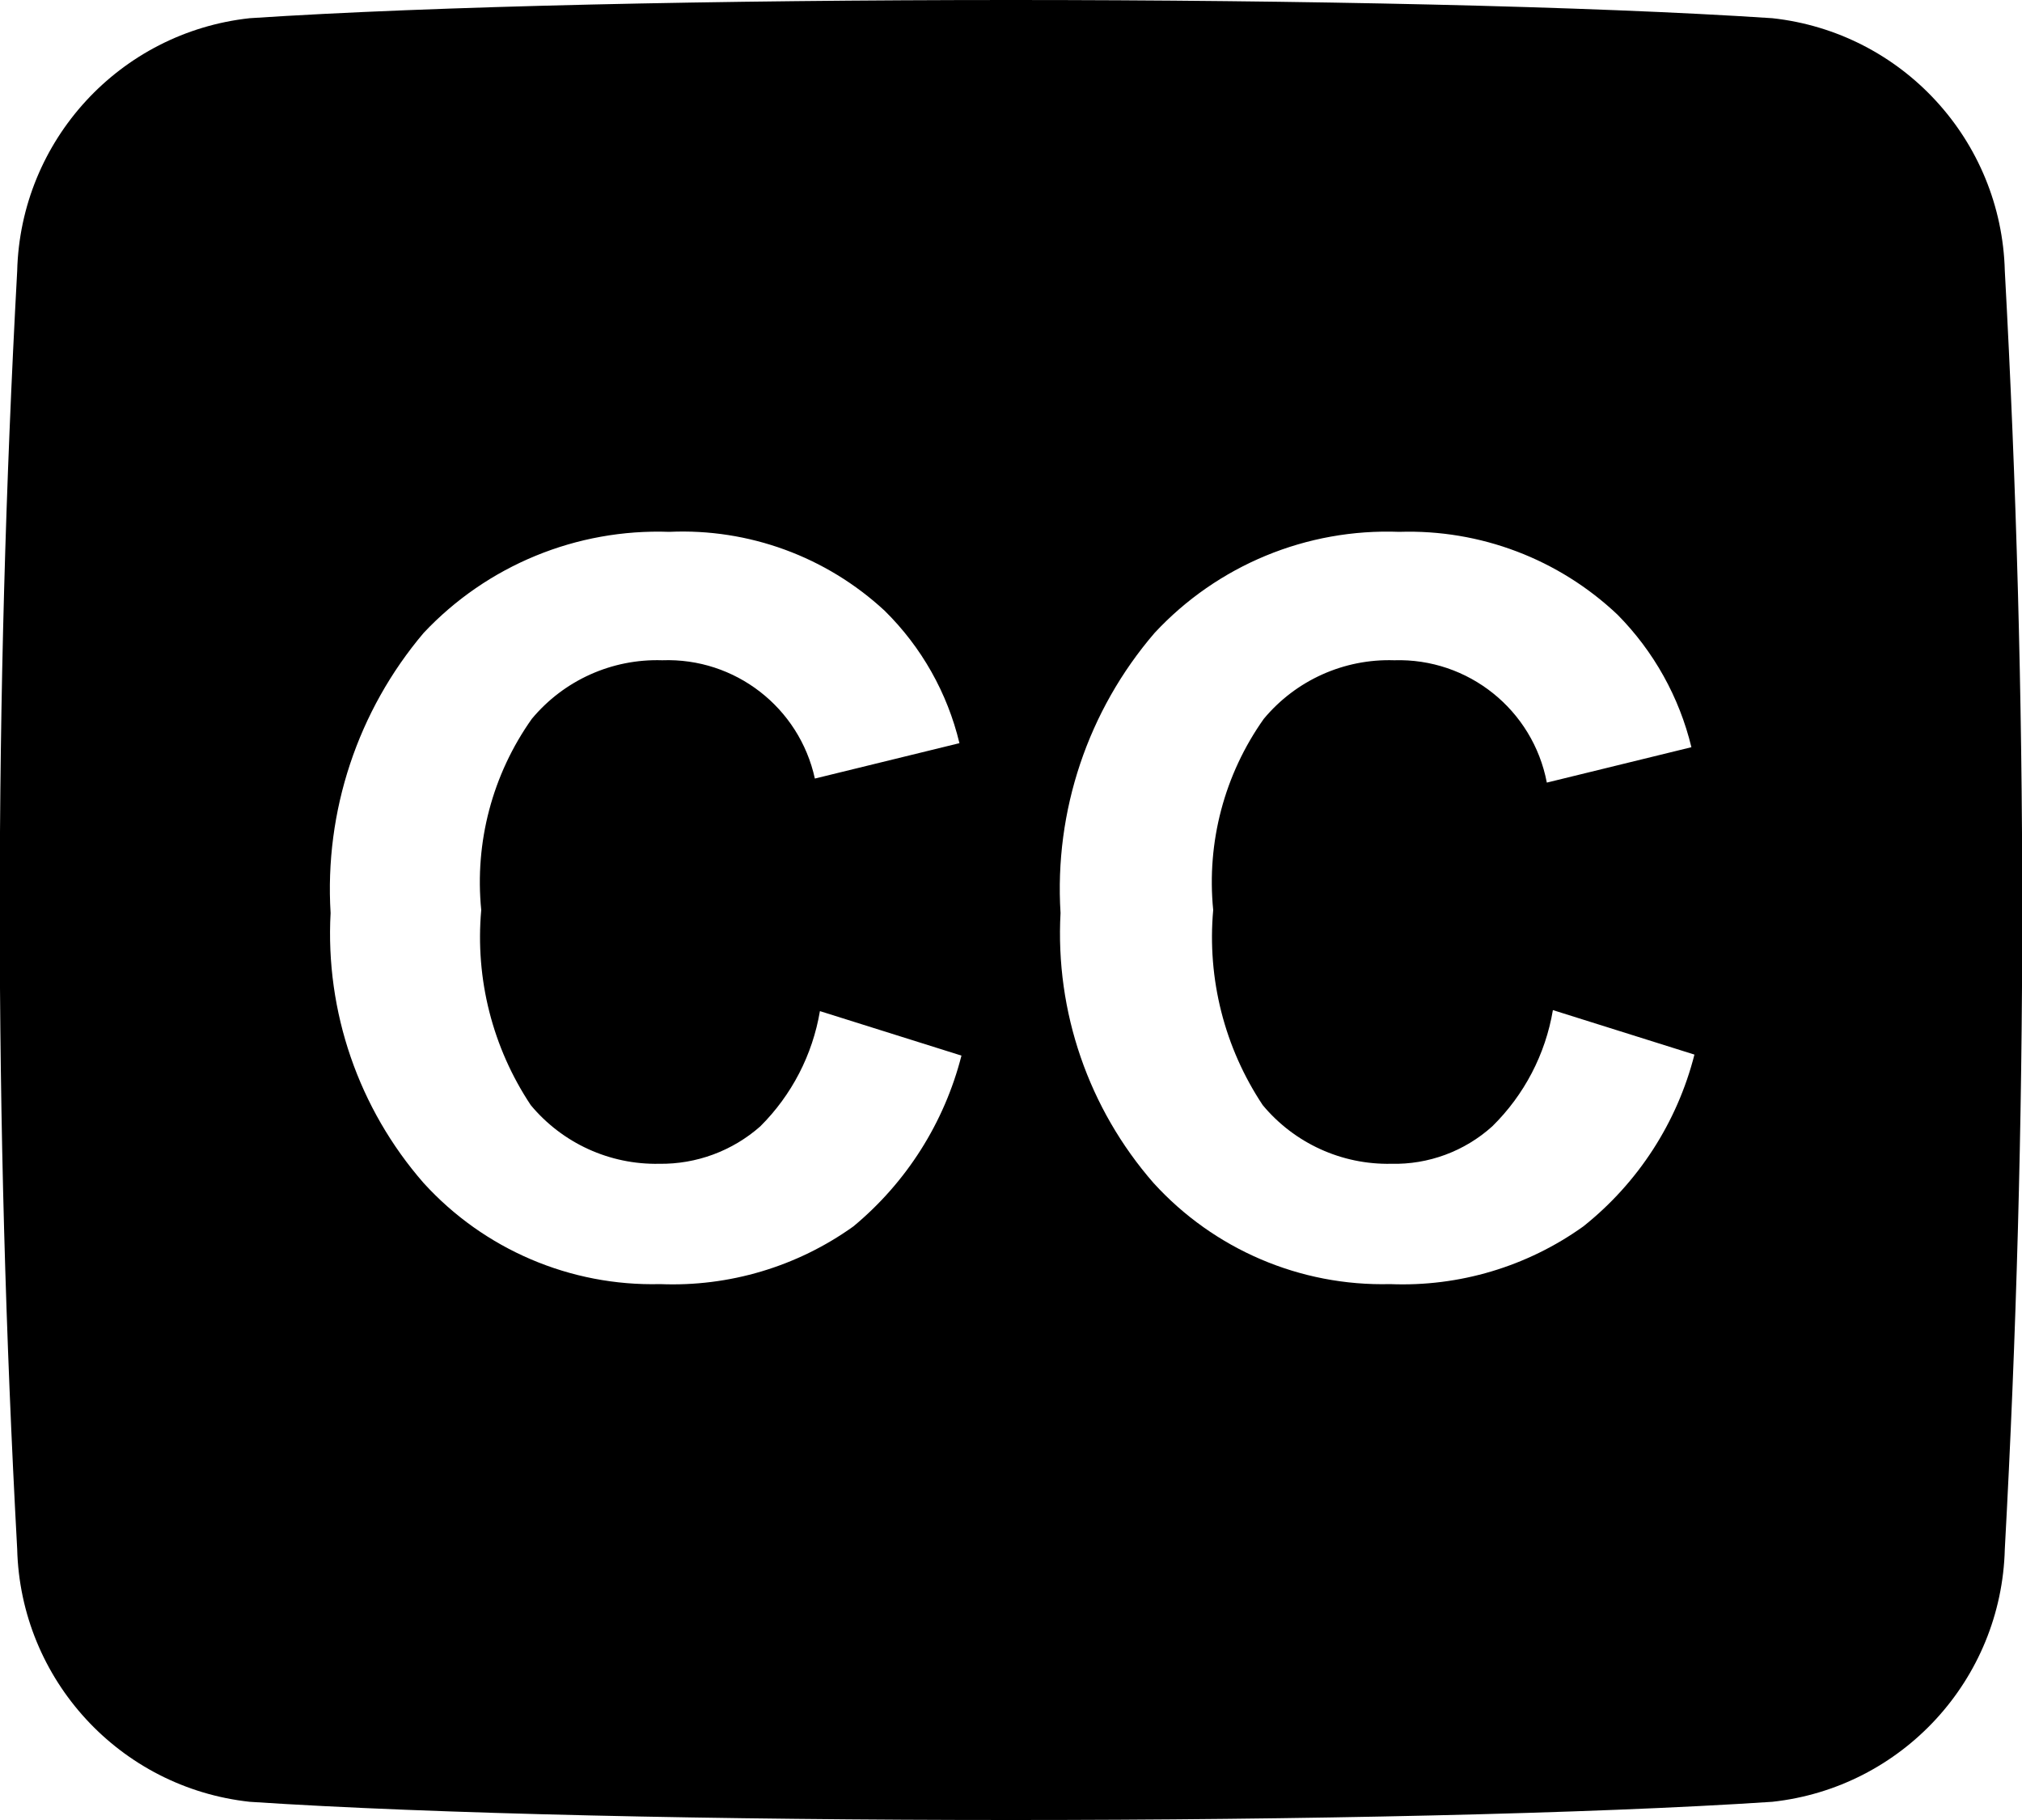
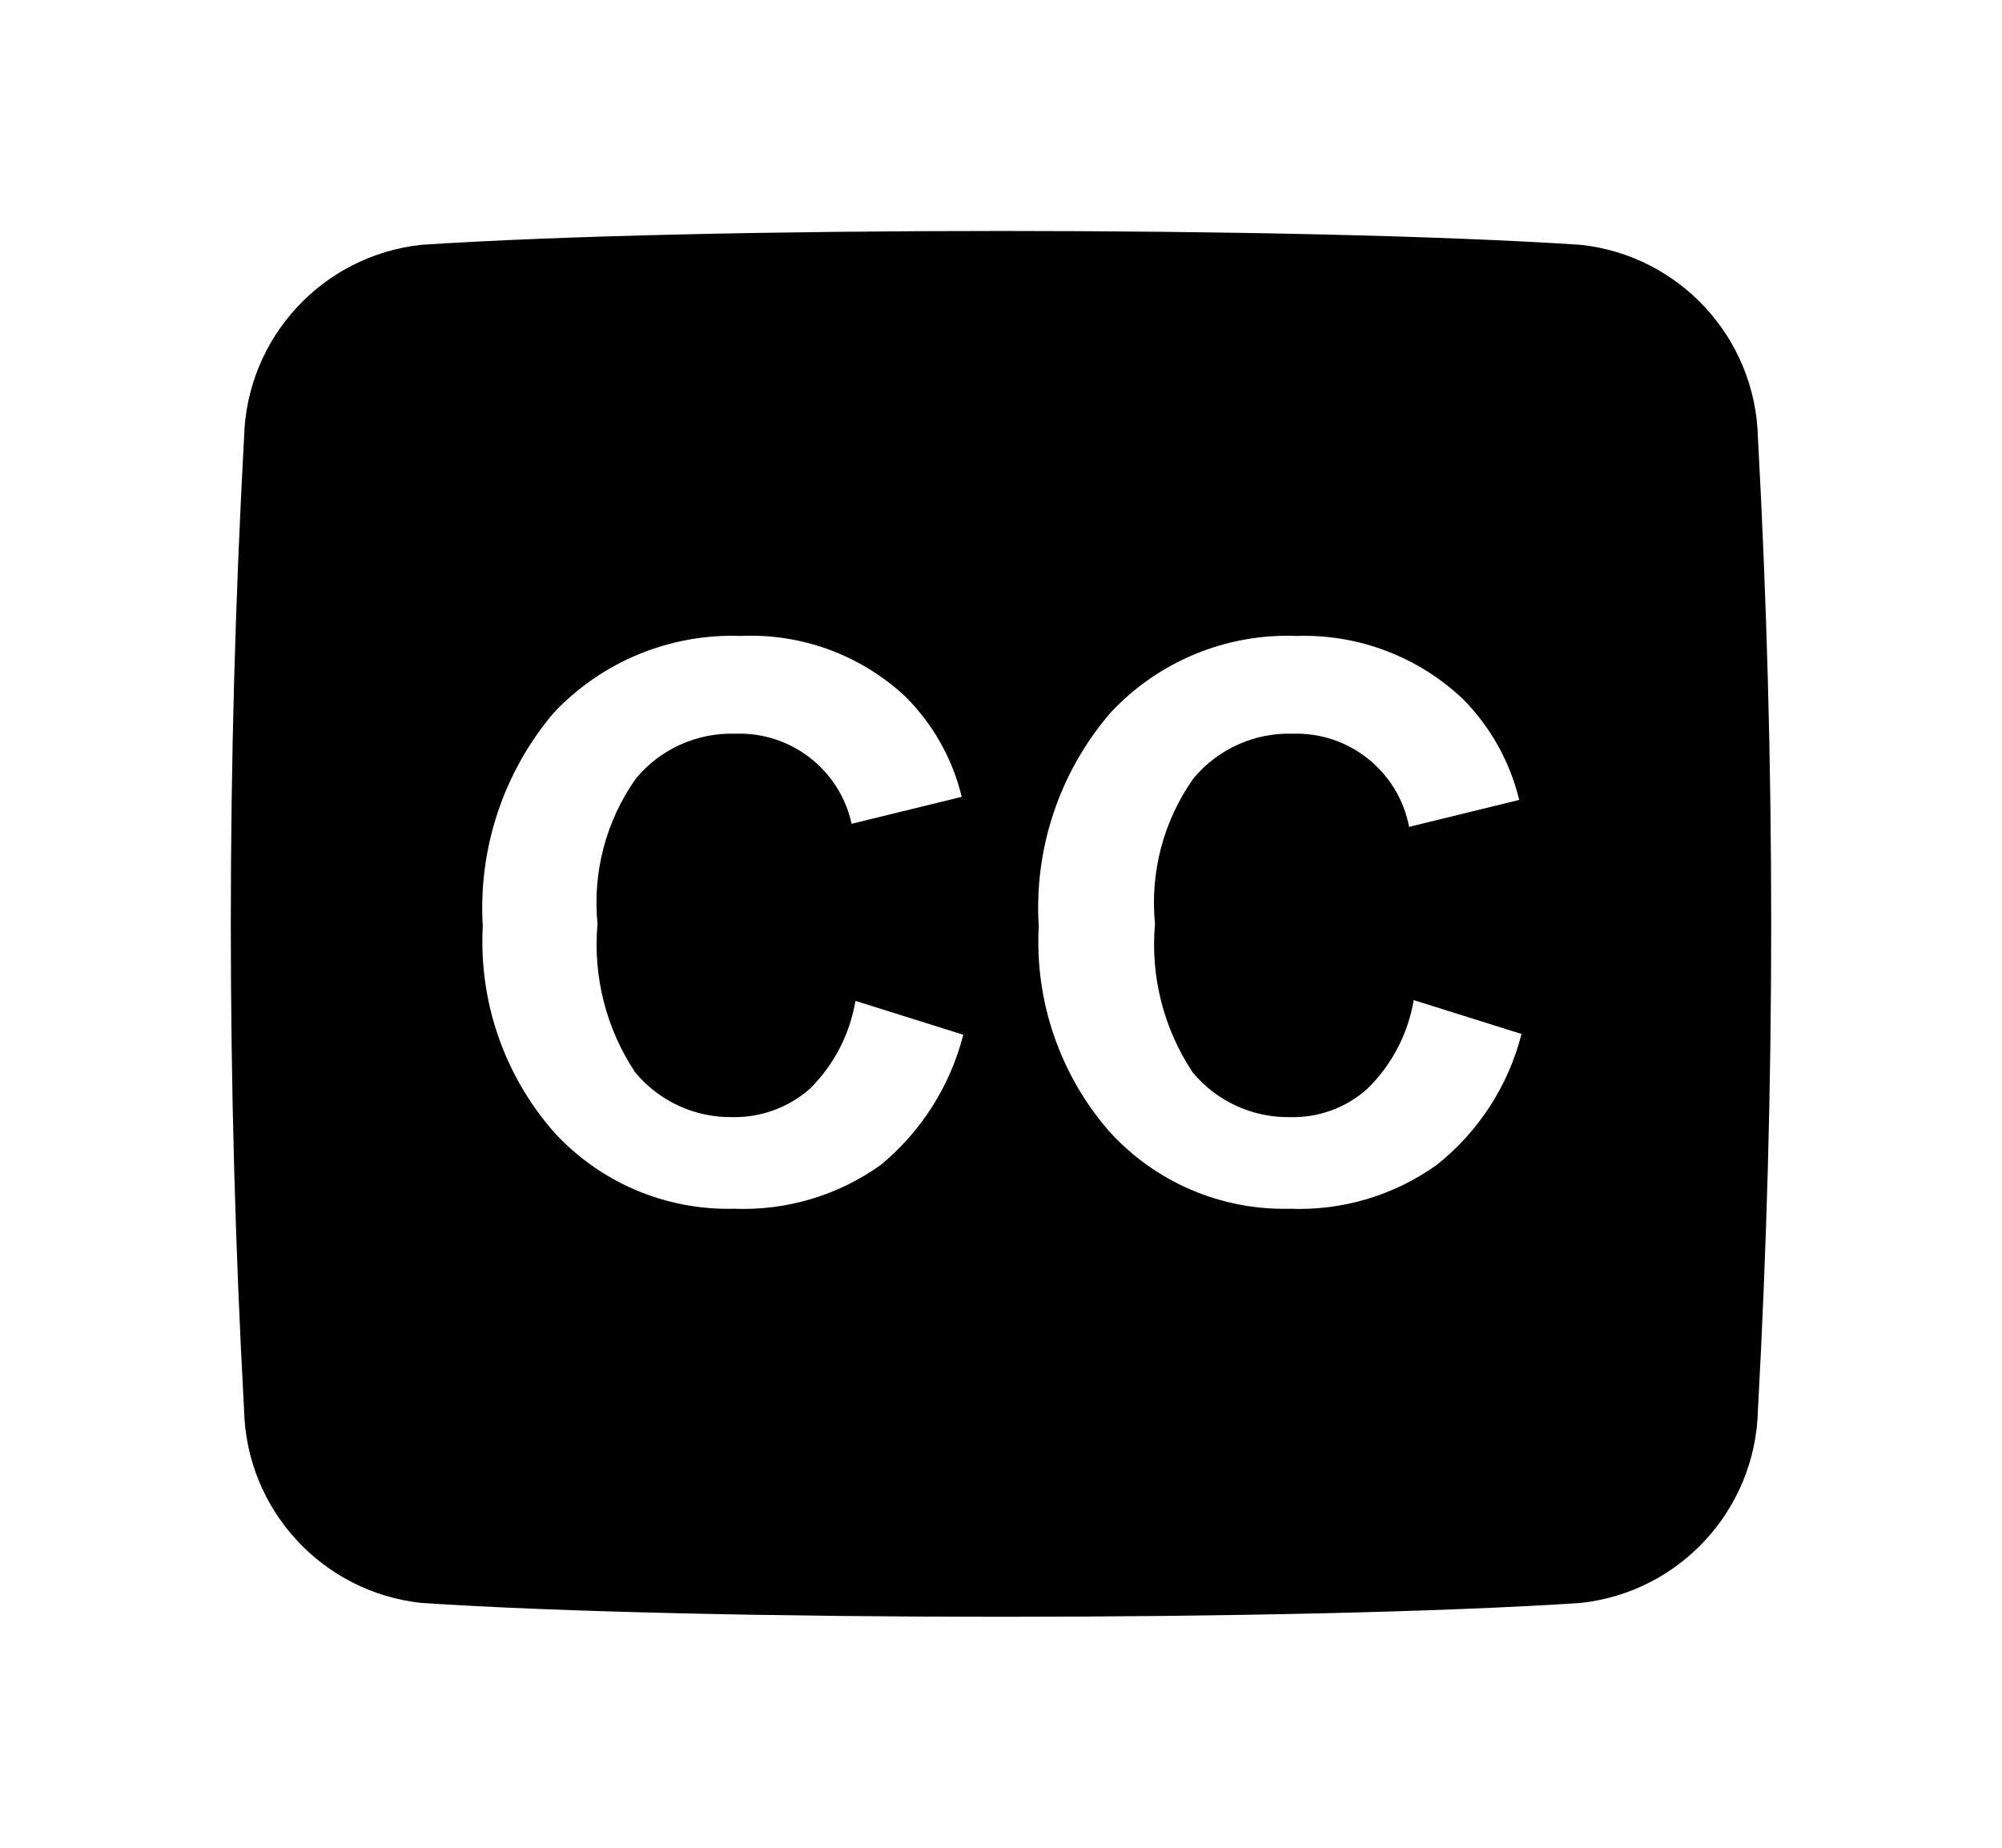
- <svg xmlns="http://www.w3.org/2000/svg" viewBox="0 0 20 18">
-   <path d="M19.83,2.68a2.58,2.58,0,0,0-2.3-2.5C13.91-.06,6.09-.06,2.47.18a2.58,2.58,0,0,0-2.3,2.5,115.86,115.86,0,0,0,0,12.64,2.58,2.58,0,0,0,2.3,2.5c3.62.24,11.44.24,15.06,0a2.58,2.58,0,0,0,2.3-2.5A115.86,115.86,0,0,0,19.83,2.68ZM8.44,12.13a3.07,3.07,0,0,1-1.91.57,3.06,3.06,0,0,1-2.34-1,3.75,3.75,0,0,1-.92-2.67,3.92,3.92,0,0,1,.92-2.77,3.18,3.18,0,0,1,2.43-1,2.94,2.94,0,0,1,2.13.78,2.73,2.73,0,0,1,.74,1.31l-1.43.35A1.49,1.49,0,0,0,6.55,6.53a1.61,1.61,0,0,0-1.29.58A2.79,2.79,0,0,0,4.76,9a3,3,0,0,0,.49,1.93,1.61,1.61,0,0,0,1.27.58,1.48,1.48,0,0,0,1-.37A2.1,2.1,0,0,0,8.11,10l1.4.44A3.23,3.23,0,0,1,8.44,12.13Zm7.22,0a3.07,3.07,0,0,1-1.91.57,3.06,3.06,0,0,1-2.34-1,3.75,3.75,0,0,1-.92-2.67,3.88,3.88,0,0,1,.93-2.77,3.14,3.14,0,0,1,2.42-1A3,3,0,0,1,16,6.08a2.8,2.8,0,0,1,.73,1.31l-1.43.35a1.49,1.49,0,0,0-1.51-1.21,1.61,1.61,0,0,0-1.29.58A2.79,2.79,0,0,0,12,9a3,3,0,0,0,.49,1.93,1.61,1.61,0,0,0,1.27.58,1.44,1.44,0,0,0,1-.37,2.1,2.1,0,0,0,.6-1.15l1.4.44A3.17,3.17,0,0,1,15.66,12.13Z" />
+ <svg xmlns="http://www.w3.org/2000/svg" aria-hidden="true" viewBox="0 0 26 24">
+   <path d="M22.83 5.68a2.58 2.58 0 0 0-2.3-2.5c-3.62-.24-11.44-.24-15.06 0a2.58 2.58 0 0 0-2.3 2.5c-.23 4.21-.23 8.43 0 12.64a2.58 2.58 0 0 0 2.3 2.5c3.62.24 11.44.24 15.06 0a2.58 2.58 0 0 0 2.3-2.5c.23-4.21.23-8.43 0-12.64Zm-11.39 9.45a3.07 3.07 0 0 1-1.91.57 3.06 3.06 0 0 1-2.34-1 3.75 3.75 0 0 1-.92-2.67 3.92 3.92 0 0 1 .92-2.77 3.18 3.18 0 0 1 2.43-1 2.94 2.94 0 0 1 2.13.78c.364.359.62.813.74 1.31l-1.43.35a1.49 1.49 0 0 0-1.51-1.17 1.61 1.61 0 0 0-1.29.58 2.79 2.79 0 0 0-.5 1.89 3 3 0 0 0 .49 1.93 1.61 1.61 0 0 0 1.27.58 1.48 1.48 0 0 0 1-.37 2.1 2.1 0 0 0 .59-1.14l1.4.44a3.23 3.23 0 0 1-1.07 1.69Zm7.22 0a3.07 3.07 0 0 1-1.91.57 3.06 3.06 0 0 1-2.34-1 3.75 3.75 0 0 1-.92-2.67 3.88 3.88 0 0 1 .93-2.77 3.14 3.14 0 0 1 2.42-1 3 3 0 0 1 2.16.82 2.8 2.8 0 0 1 .73 1.31l-1.43.35a1.49 1.49 0 0 0-1.51-1.21 1.61 1.61 0 0 0-1.29.58A2.79 2.79 0 0 0 15 12a3 3 0 0 0 .49 1.93 1.61 1.61 0 0 0 1.27.58 1.44 1.44 0 0 0 1-.37 2.1 2.1 0 0 0 .6-1.15l1.4.44a3.17 3.17 0 0 1-1.1 1.7Z" />
</svg>
